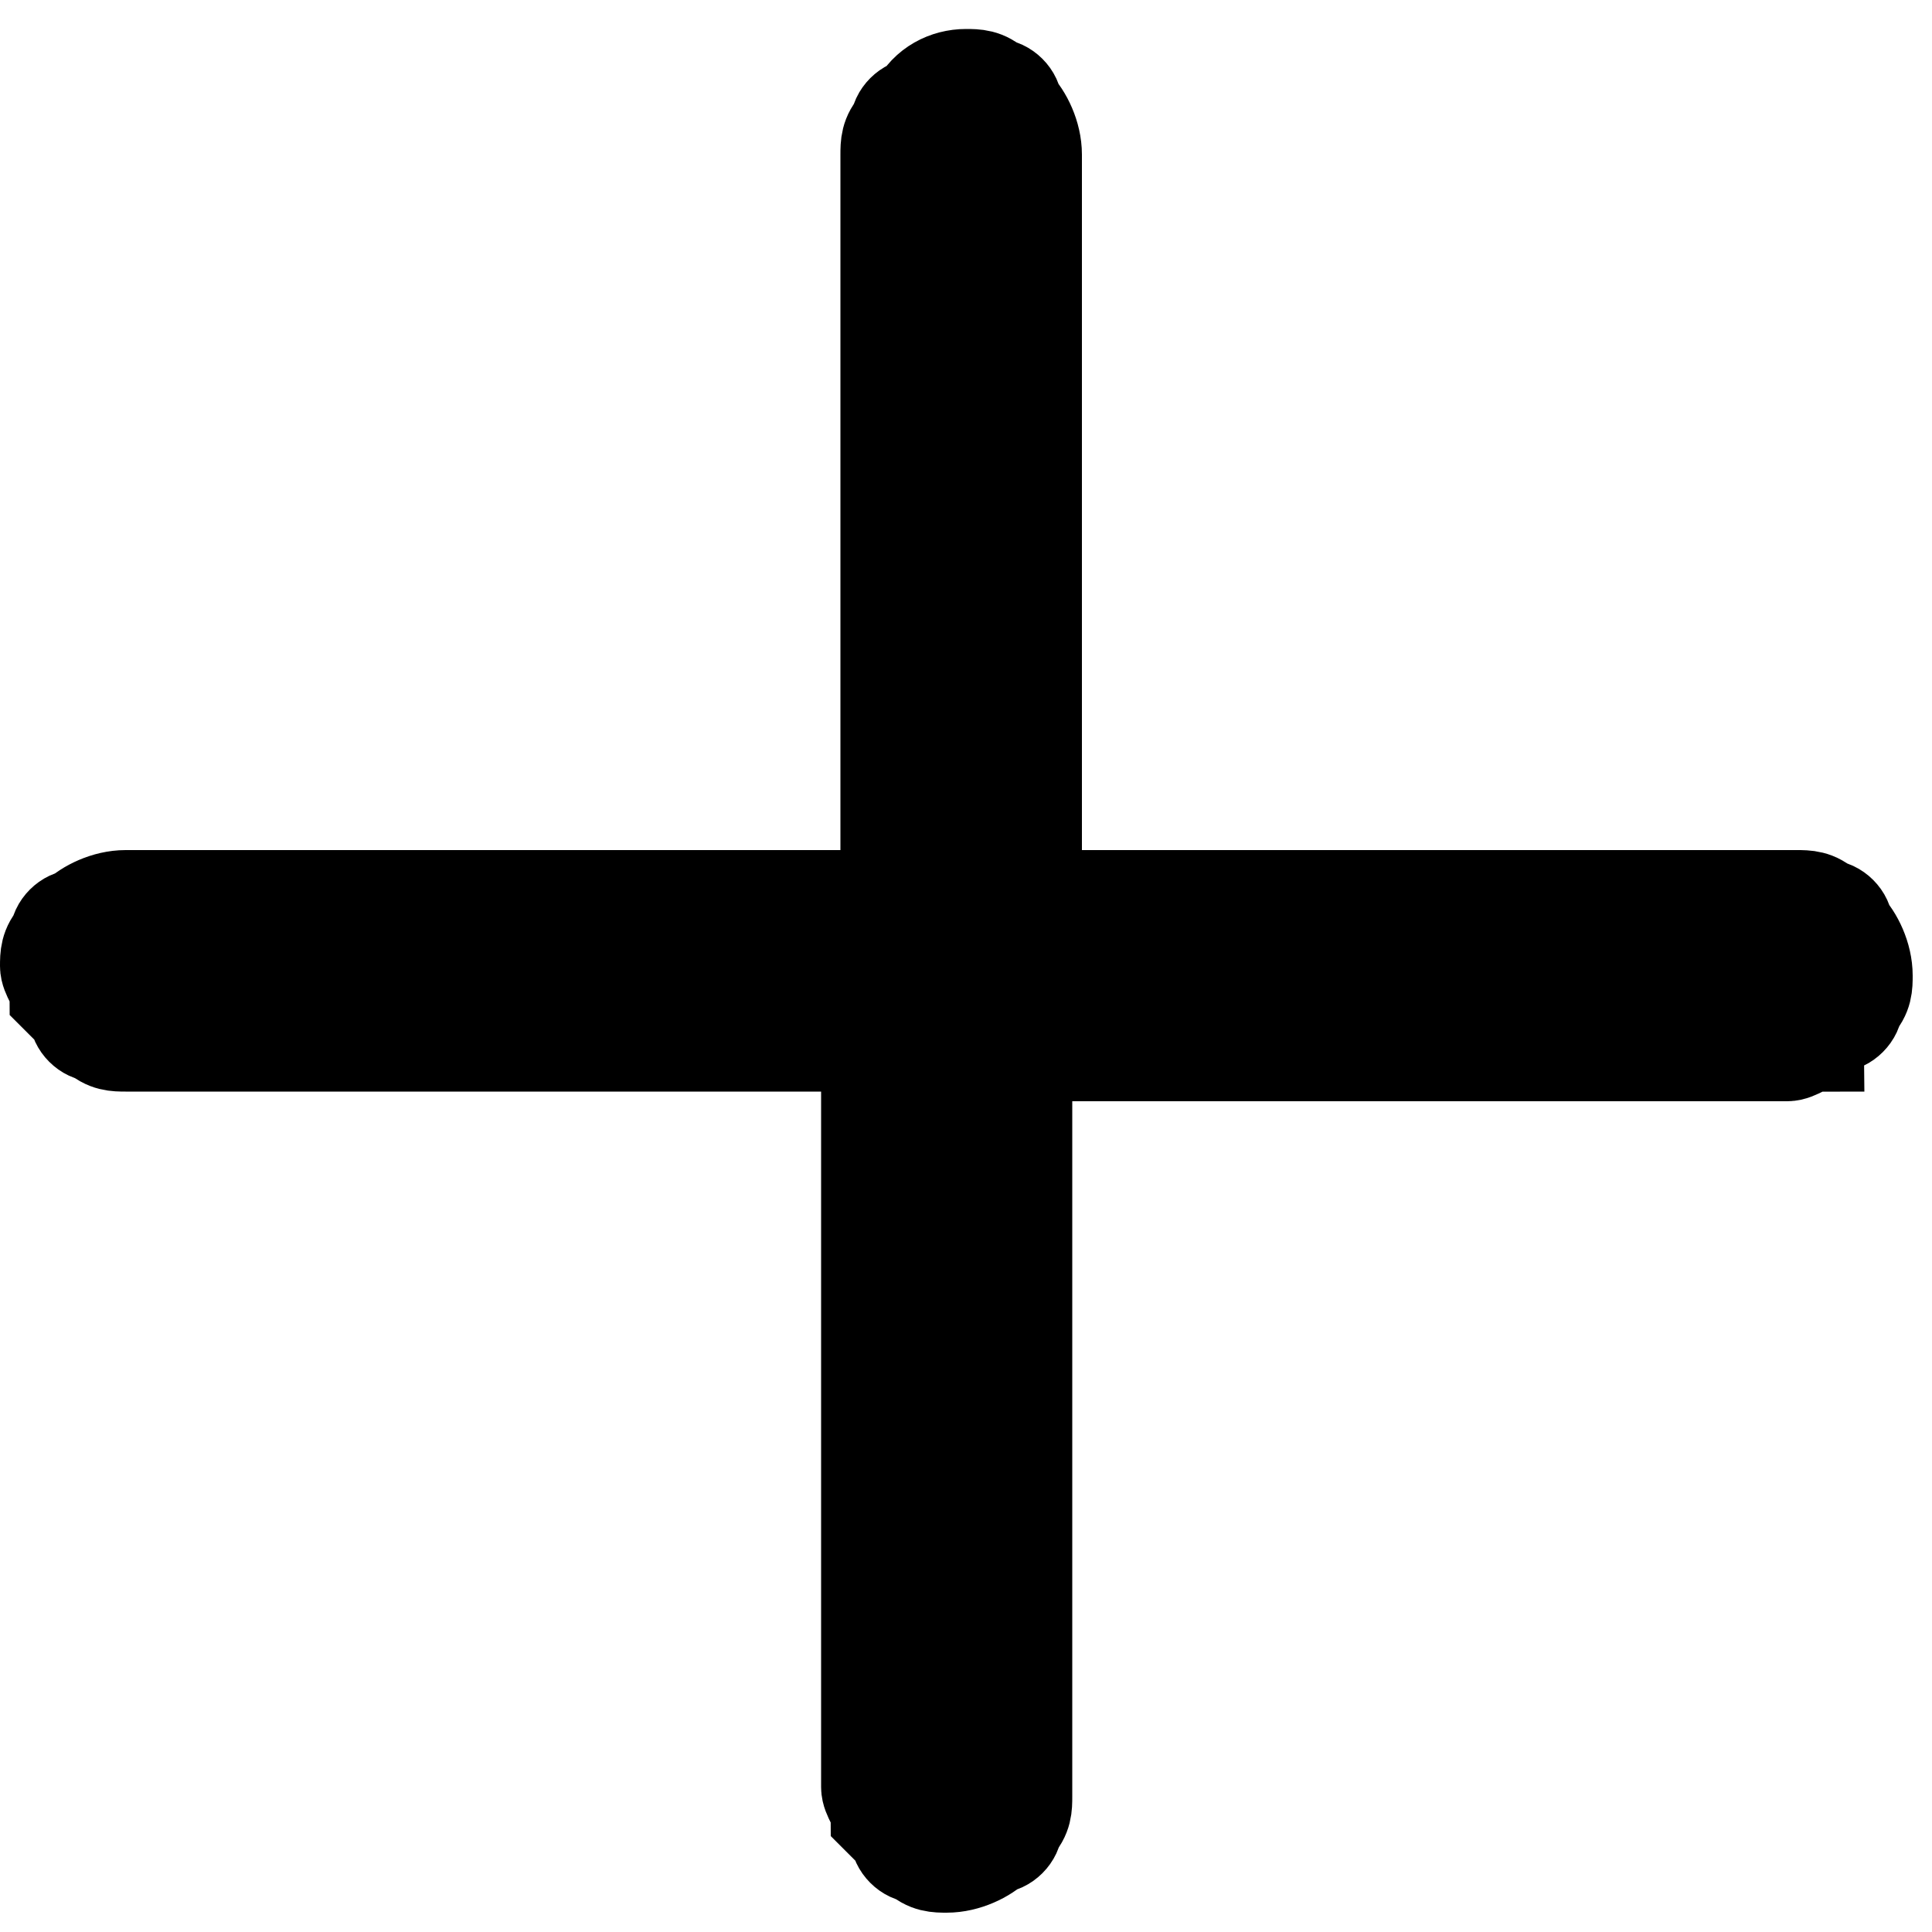
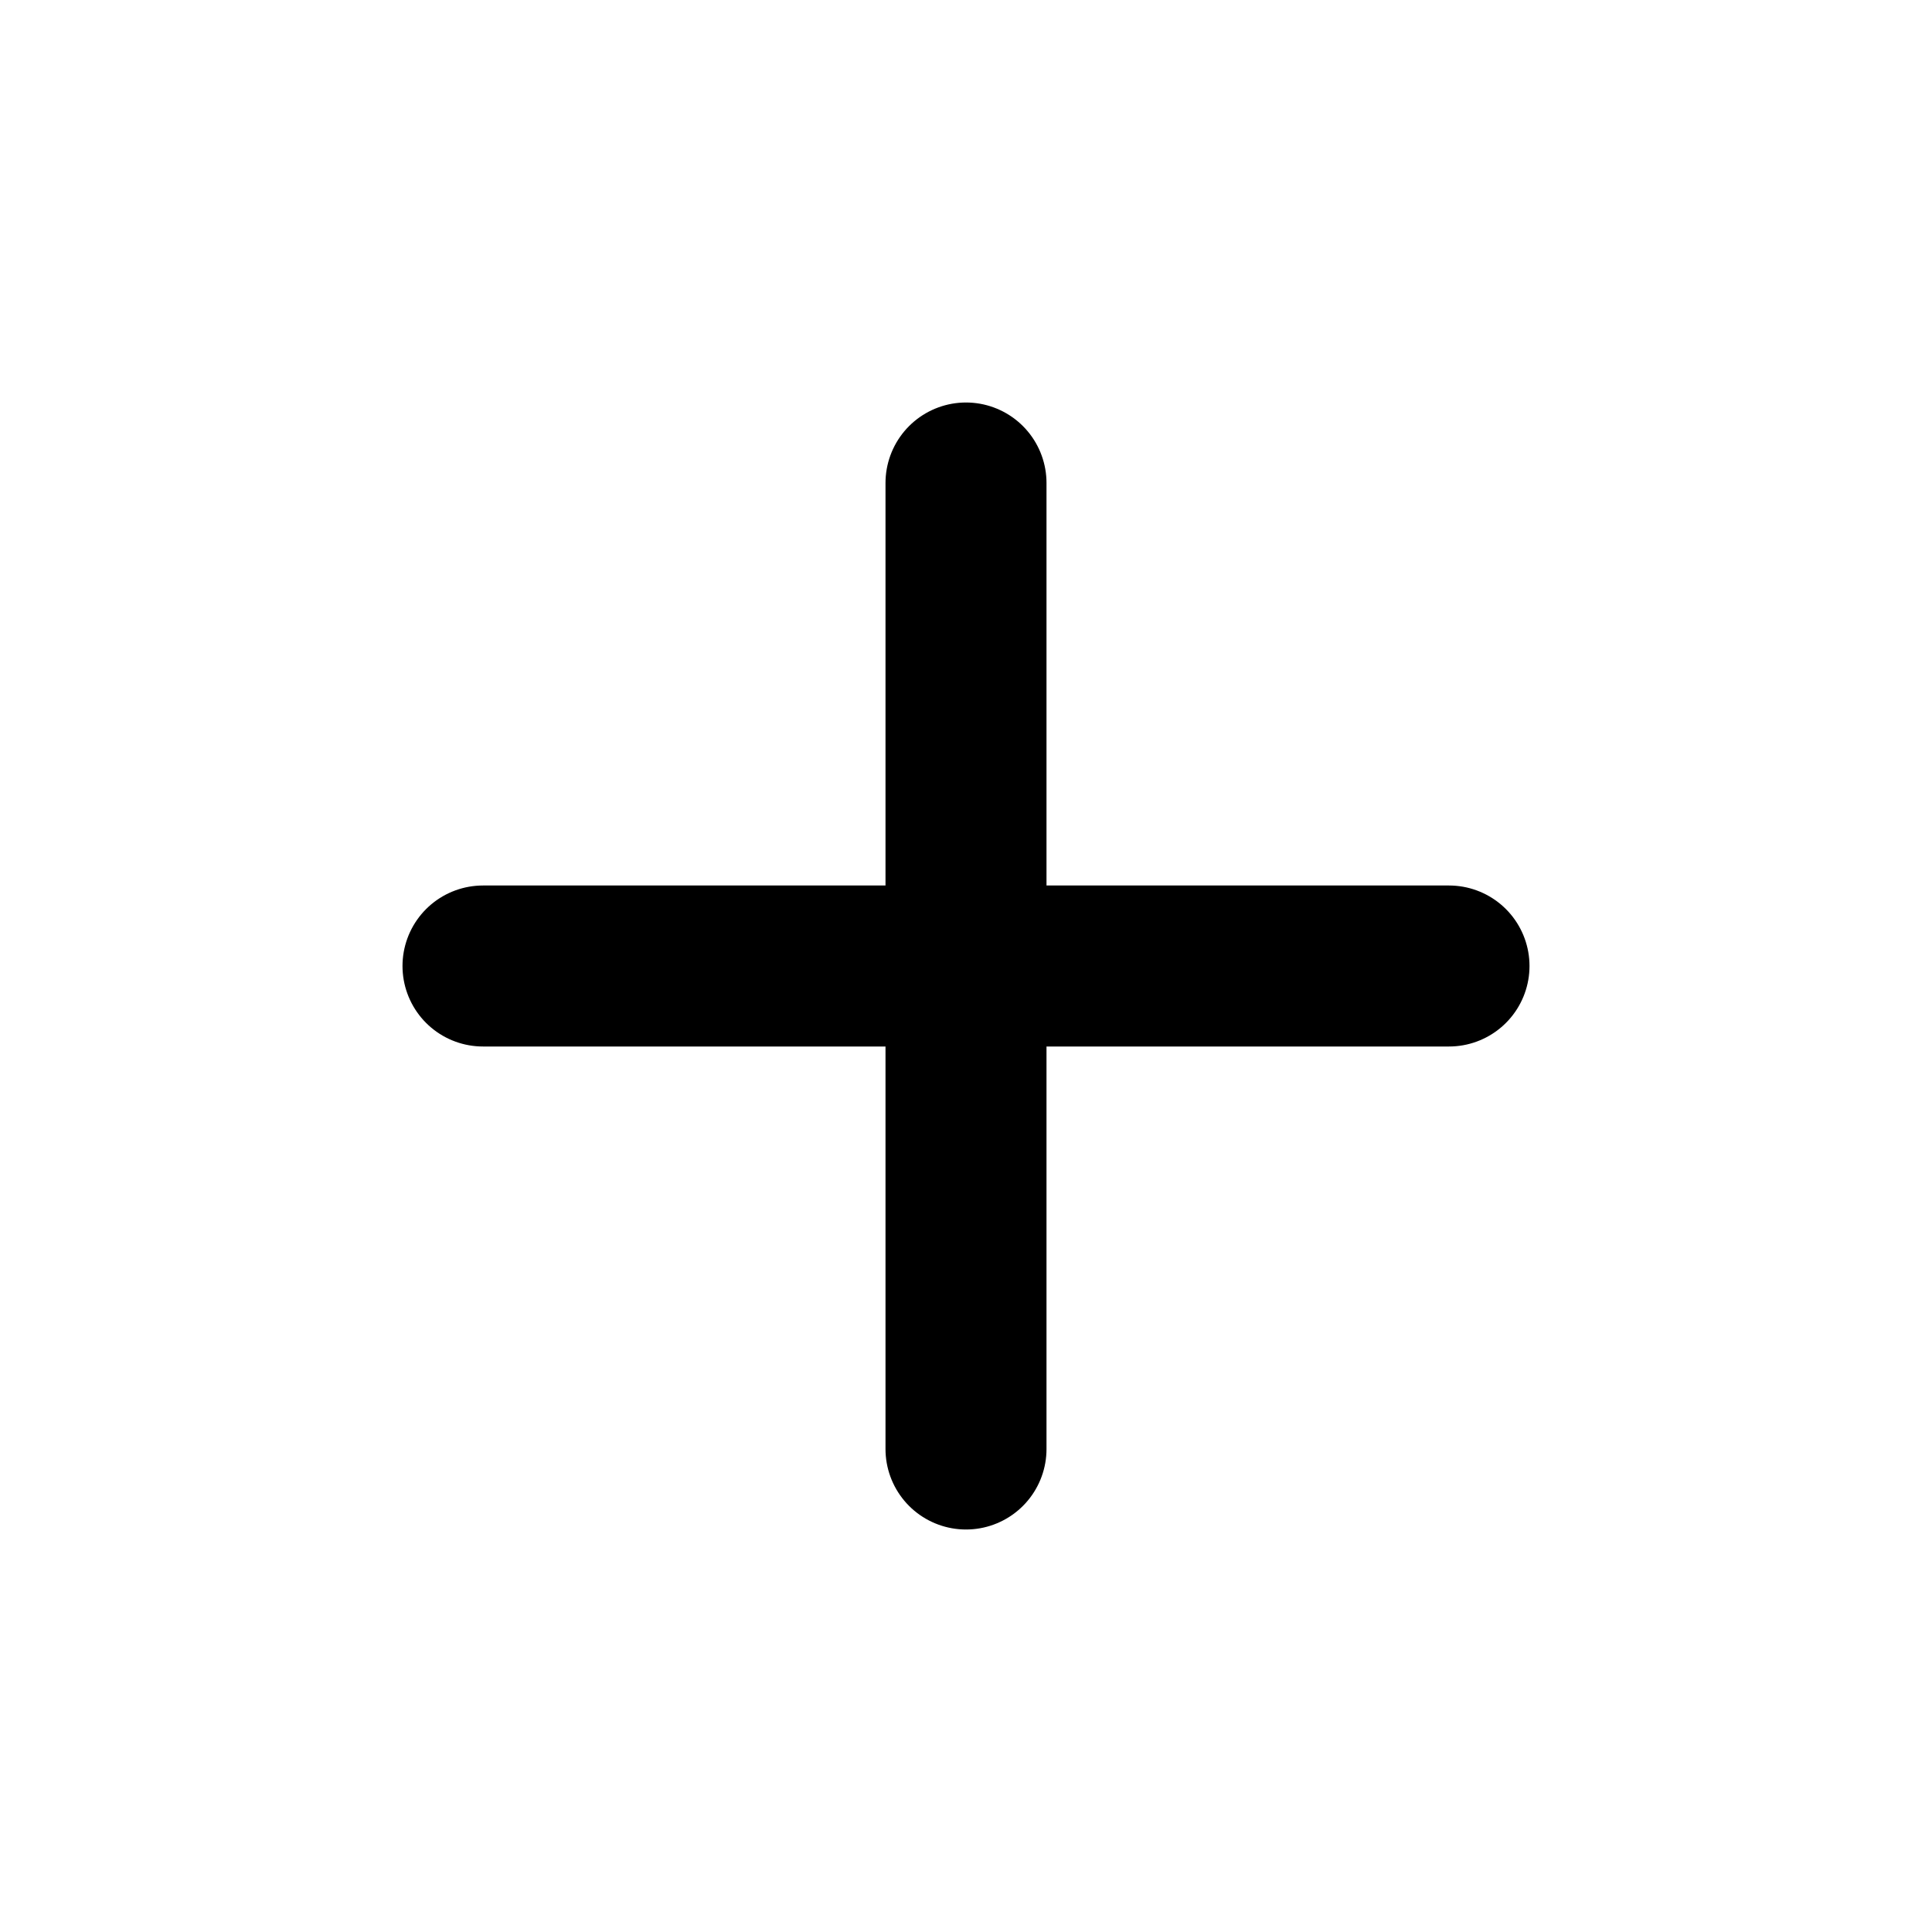
- <svg xmlns="http://www.w3.org/2000/svg" version="1.1" id="Layer_1" x="0px" y="0px" viewBox="0 0 20 20" style="enable-background:new 0 0 20 20;" xml:space="preserve">
-   <style type="text/css">
- 	.st0{stroke:#000000;stroke-miterlimit:10;}
- </style>
-   <path class="st0" d="M9.2,1.6c0-0.1,0-0.2,0.1-0.3c0-0.1,0.1-0.2,0.2-0.2C9.6,0.9,9.8,0.8,10,0.8c0.1,0,0.2,0,0.3,0.1h0  c0.1,0,0.2,0.1,0.2,0.2c0.1,0.1,0.2,0.3,0.2,0.5v7.7h7.9c0.1,0,0.2,0,0.3,0.1h0c0.1,0,0.2,0.1,0.2,0.2c0.1,0.1,0.2,0.3,0.2,0.5  c0,0.1,0,0.2-0.1,0.3c0,0.1-0.1,0.2-0.2,0.2c-0.1,0.1-0.2,0.1-0.2,0.2c-0.1,0-0.2,0.1-0.3,0.1h-7.9v7.7c0,0.1,0,0.2-0.1,0.3v0  c0,0.1-0.1,0.2-0.2,0.2c-0.1,0.1-0.3,0.2-0.5,0.2c-0.1,0-0.2,0-0.3-0.1c-0.1,0-0.2-0.1-0.2-0.2c-0.1-0.1-0.1-0.1-0.2-0.2  c0-0.1-0.1-0.2-0.1-0.3v-7.7H1.3c-0.1,0-0.2,0-0.3-0.1c-0.1,0-0.2-0.1-0.2-0.2c-0.1-0.1-0.1-0.1-0.2-0.2c0-0.1-0.1-0.2-0.1-0.3  c0-0.1,0-0.2,0.1-0.3c0-0.1,0.1-0.2,0.2-0.2c0.1-0.1,0.3-0.2,0.5-0.2h7.9L9.2,1.6L9.2,1.6z" />
+ <svg xmlns="http://www.w3.org/2000/svg" width="24" height="24" viewBox="0 0 24 24" fill="none" stroke="currentColor" stroke-width="2" stroke-linecap="round" stroke-linejoin="round" class="devfont devfont-plus">
+   <path d="M12 6v12" />
+   <path d="M6 12h12" />
</svg>
